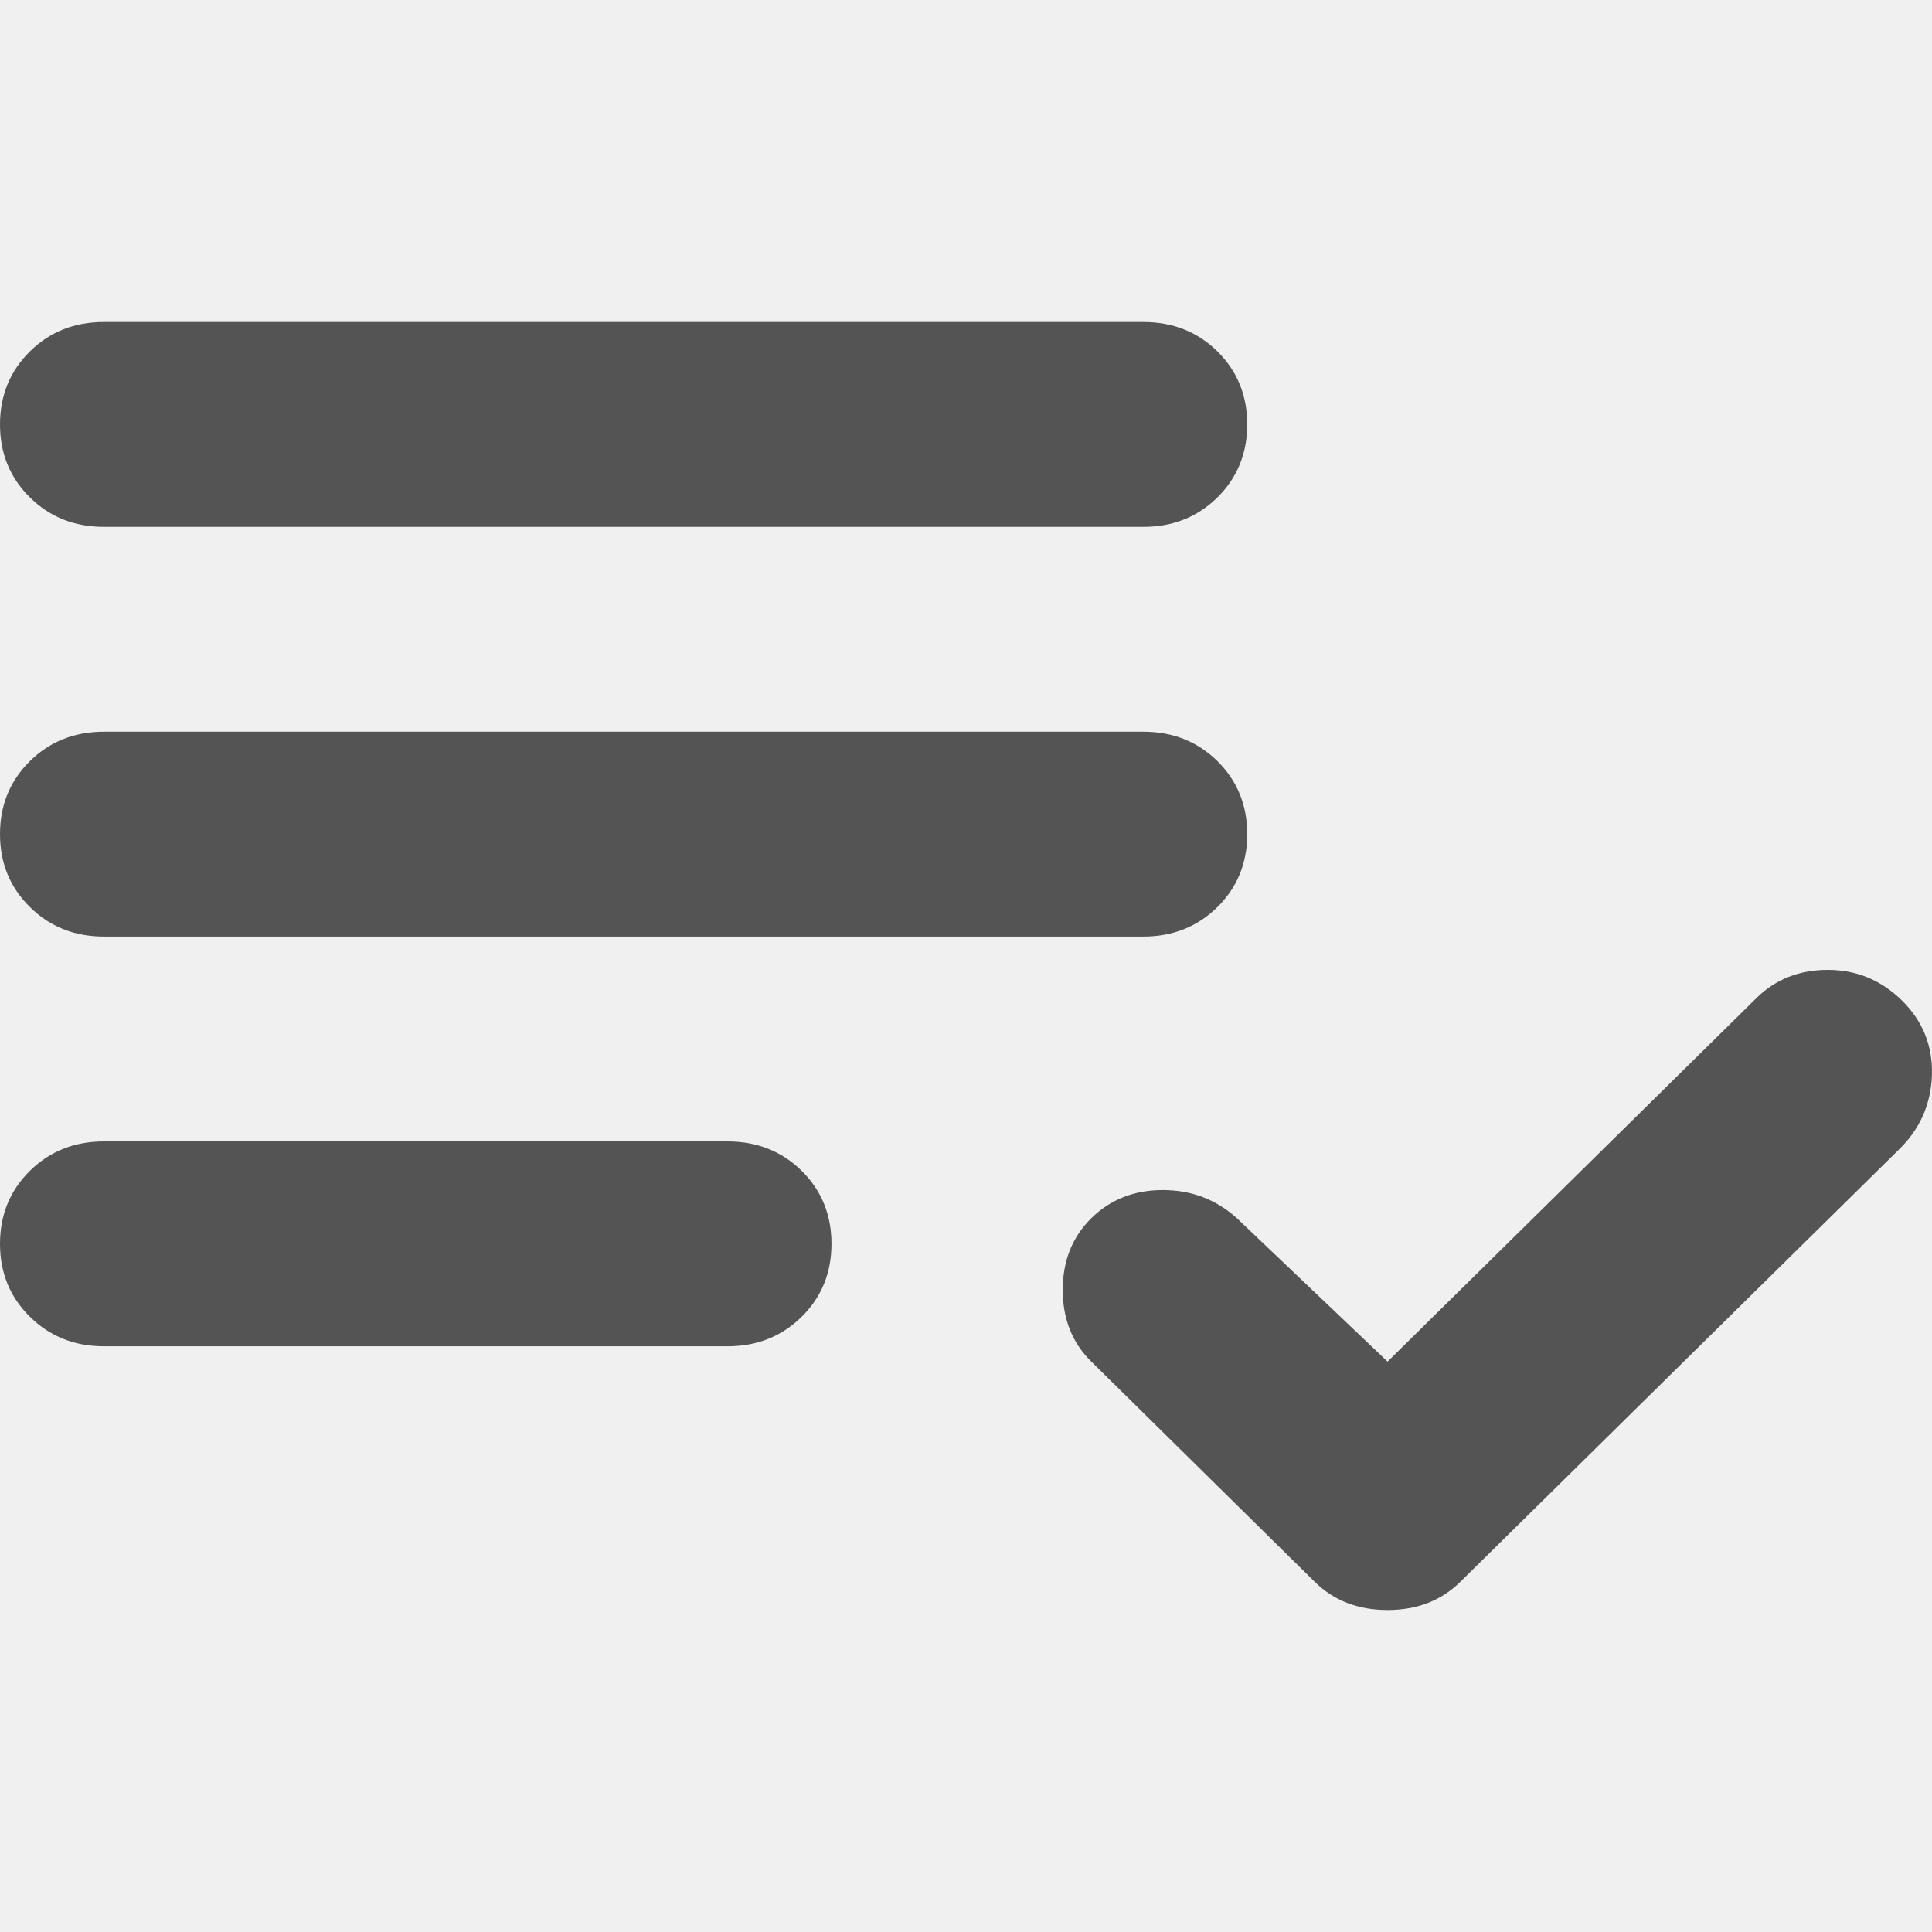
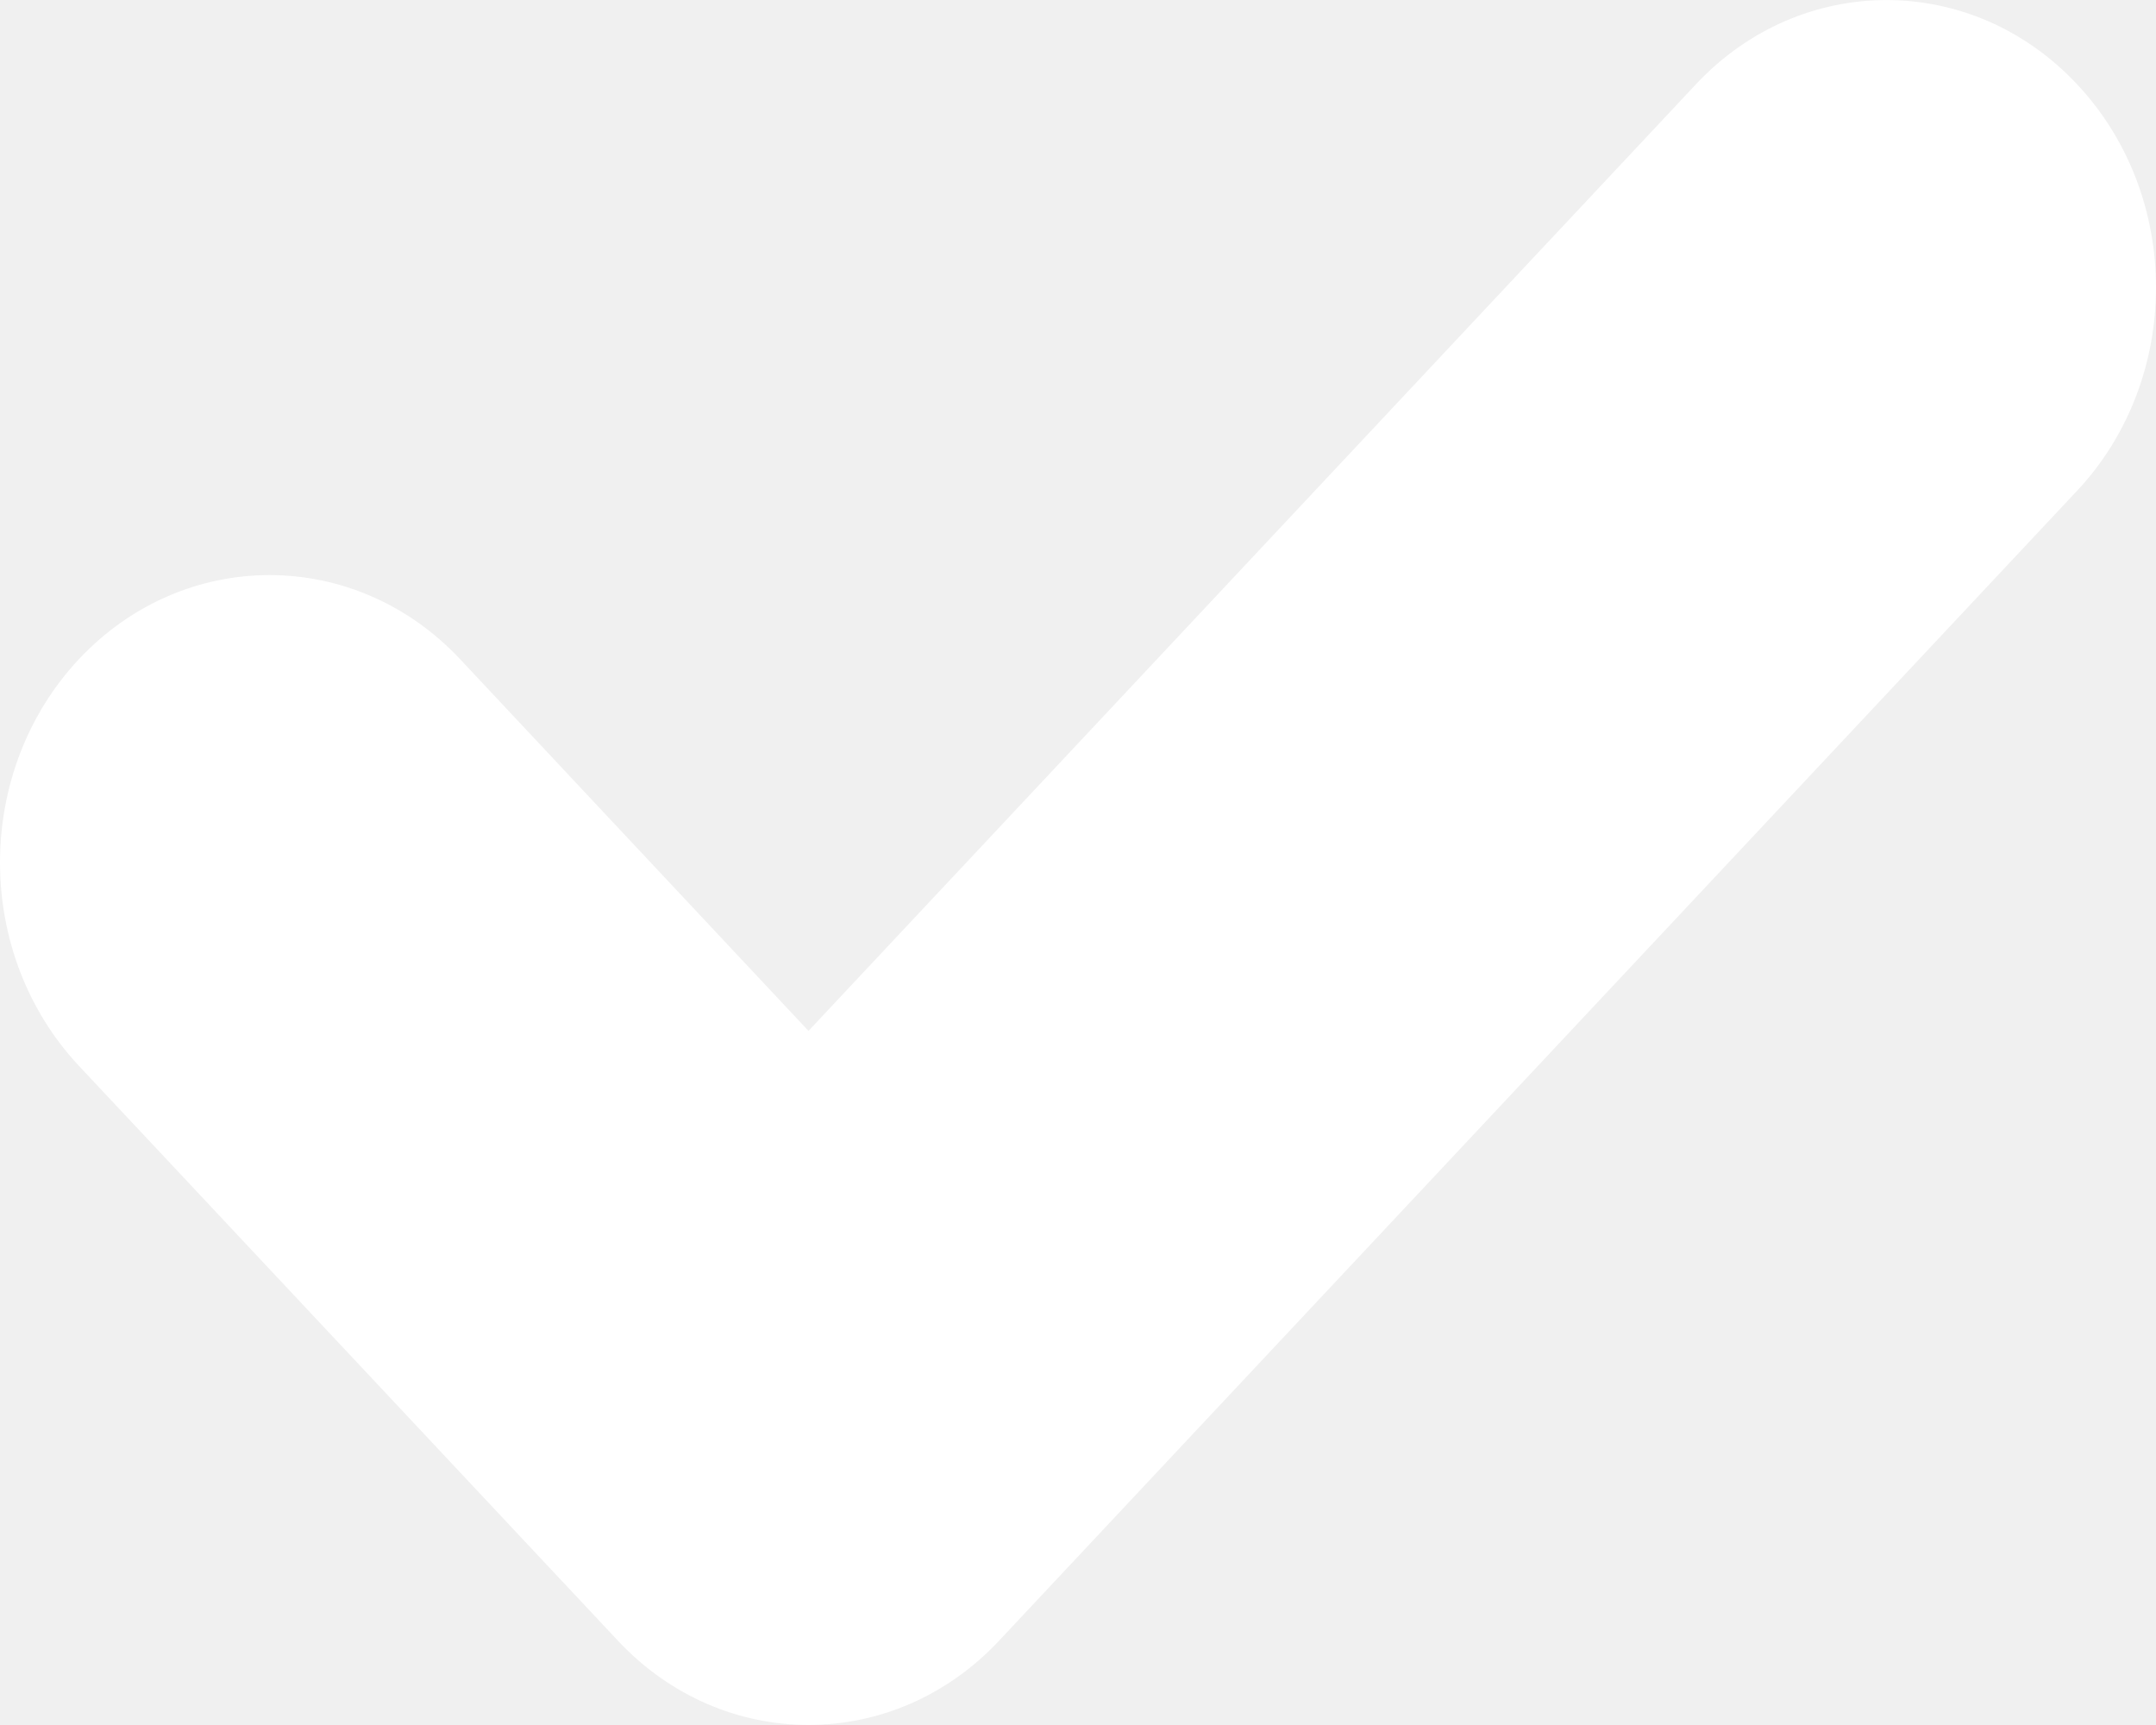
- <svg xmlns="http://www.w3.org/2000/svg" width="30" height="30" viewBox="0 0 30 30" fill="none">
-   <path d="M1.614 8.181C1.157 8.181 0.774 8.029 0.465 7.724C0.155 7.419 0 7.041 0 6.59C0 6.14 0.155 5.762 0.465 5.456C0.774 5.152 1.157 5 1.614 5H17.753C18.21 5 18.594 5.152 18.904 5.456C19.212 5.762 19.367 6.14 19.367 6.59C19.367 7.041 19.212 7.419 18.904 7.724C18.594 8.029 18.21 8.181 17.753 8.181H1.614ZM1.614 14.543C1.157 14.543 0.774 14.39 0.465 14.085C0.155 13.78 0 13.403 0 12.952C0 12.502 0.155 12.124 0.465 11.818C0.774 11.514 1.157 11.362 1.614 11.362H17.753C18.21 11.362 18.594 11.514 18.904 11.818C19.212 12.124 19.367 12.502 19.367 12.952C19.367 13.403 19.212 13.78 18.904 14.085C18.594 14.39 18.21 14.543 17.753 14.543H1.614ZM1.614 20.905C1.157 20.905 0.774 20.752 0.465 20.447C0.155 20.142 0 19.765 0 19.314C0 18.863 0.155 18.485 0.465 18.18C0.774 17.876 1.157 17.724 1.614 17.724H11.297C11.755 17.724 12.138 17.876 12.448 18.18C12.757 18.485 12.911 18.863 12.911 19.314C12.911 19.765 12.757 20.142 12.448 20.447C12.138 20.752 11.755 20.905 11.297 20.905H1.614ZM20.416 24.563L16.946 21.143C16.65 20.852 16.502 20.48 16.502 20.03C16.502 19.579 16.65 19.208 16.946 18.916C17.242 18.625 17.612 18.479 18.056 18.479C18.5 18.479 18.883 18.625 19.206 18.916L21.546 21.143L27.275 15.497C27.571 15.205 27.941 15.06 28.384 15.06C28.828 15.06 29.212 15.219 29.535 15.537C29.857 15.855 30.012 16.239 29.999 16.69C29.985 17.14 29.817 17.525 29.494 17.843L22.675 24.563C22.38 24.854 22.003 25 21.546 25C21.088 25 20.712 24.854 20.416 24.563Z" fill="#2D2D2D" fill-opacity="0.8" />
+ <svg xmlns="http://www.w3.org/2000/svg" width="10" height="8" viewBox="0 0 10 8" fill="none">
+   <path d="M7.866 0.391C8.354 -0.13 9.146 -0.13 9.634 0.391C10.122 0.911 10.122 1.755 9.634 2.276L4.634 7.609C4.146 8.13 3.354 8.13 2.866 7.609L0.366 4.943C-0.122 4.422 -0.122 3.578 0.366 3.057C0.854 2.537 1.646 2.537 2.134 3.057L3.75 4.781L7.866 0.391Z" fill="white" />
</svg>
